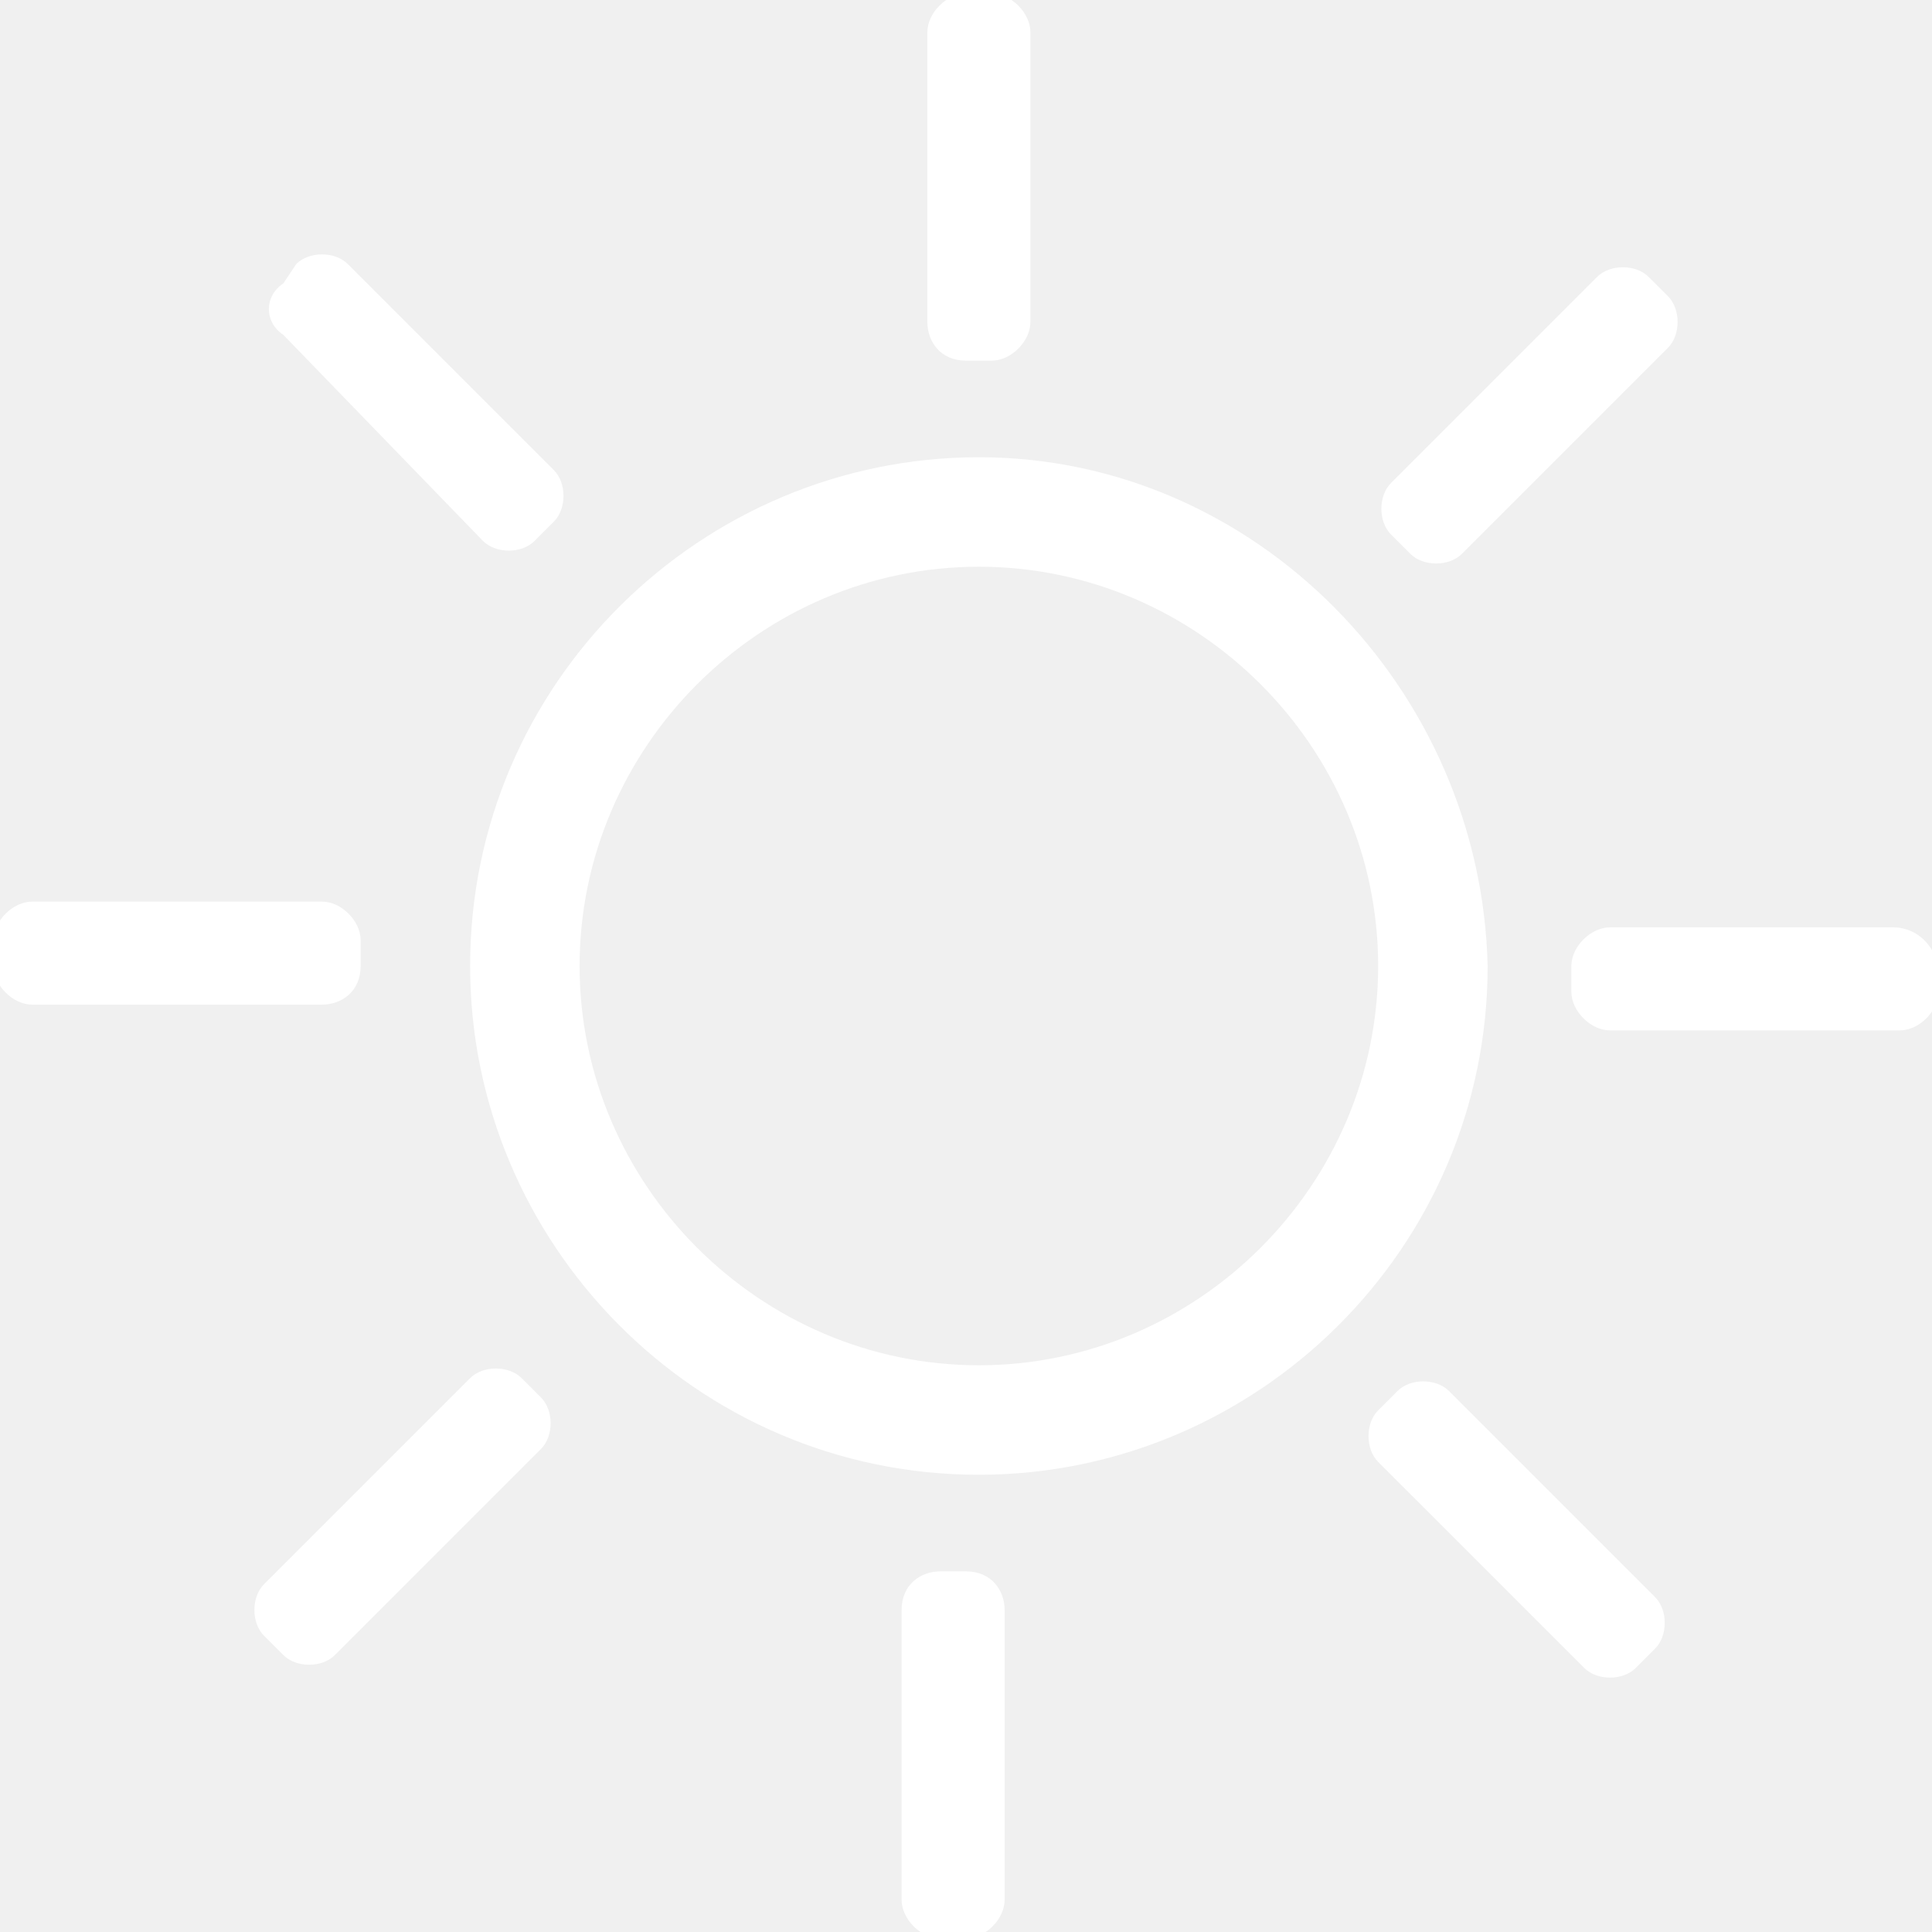
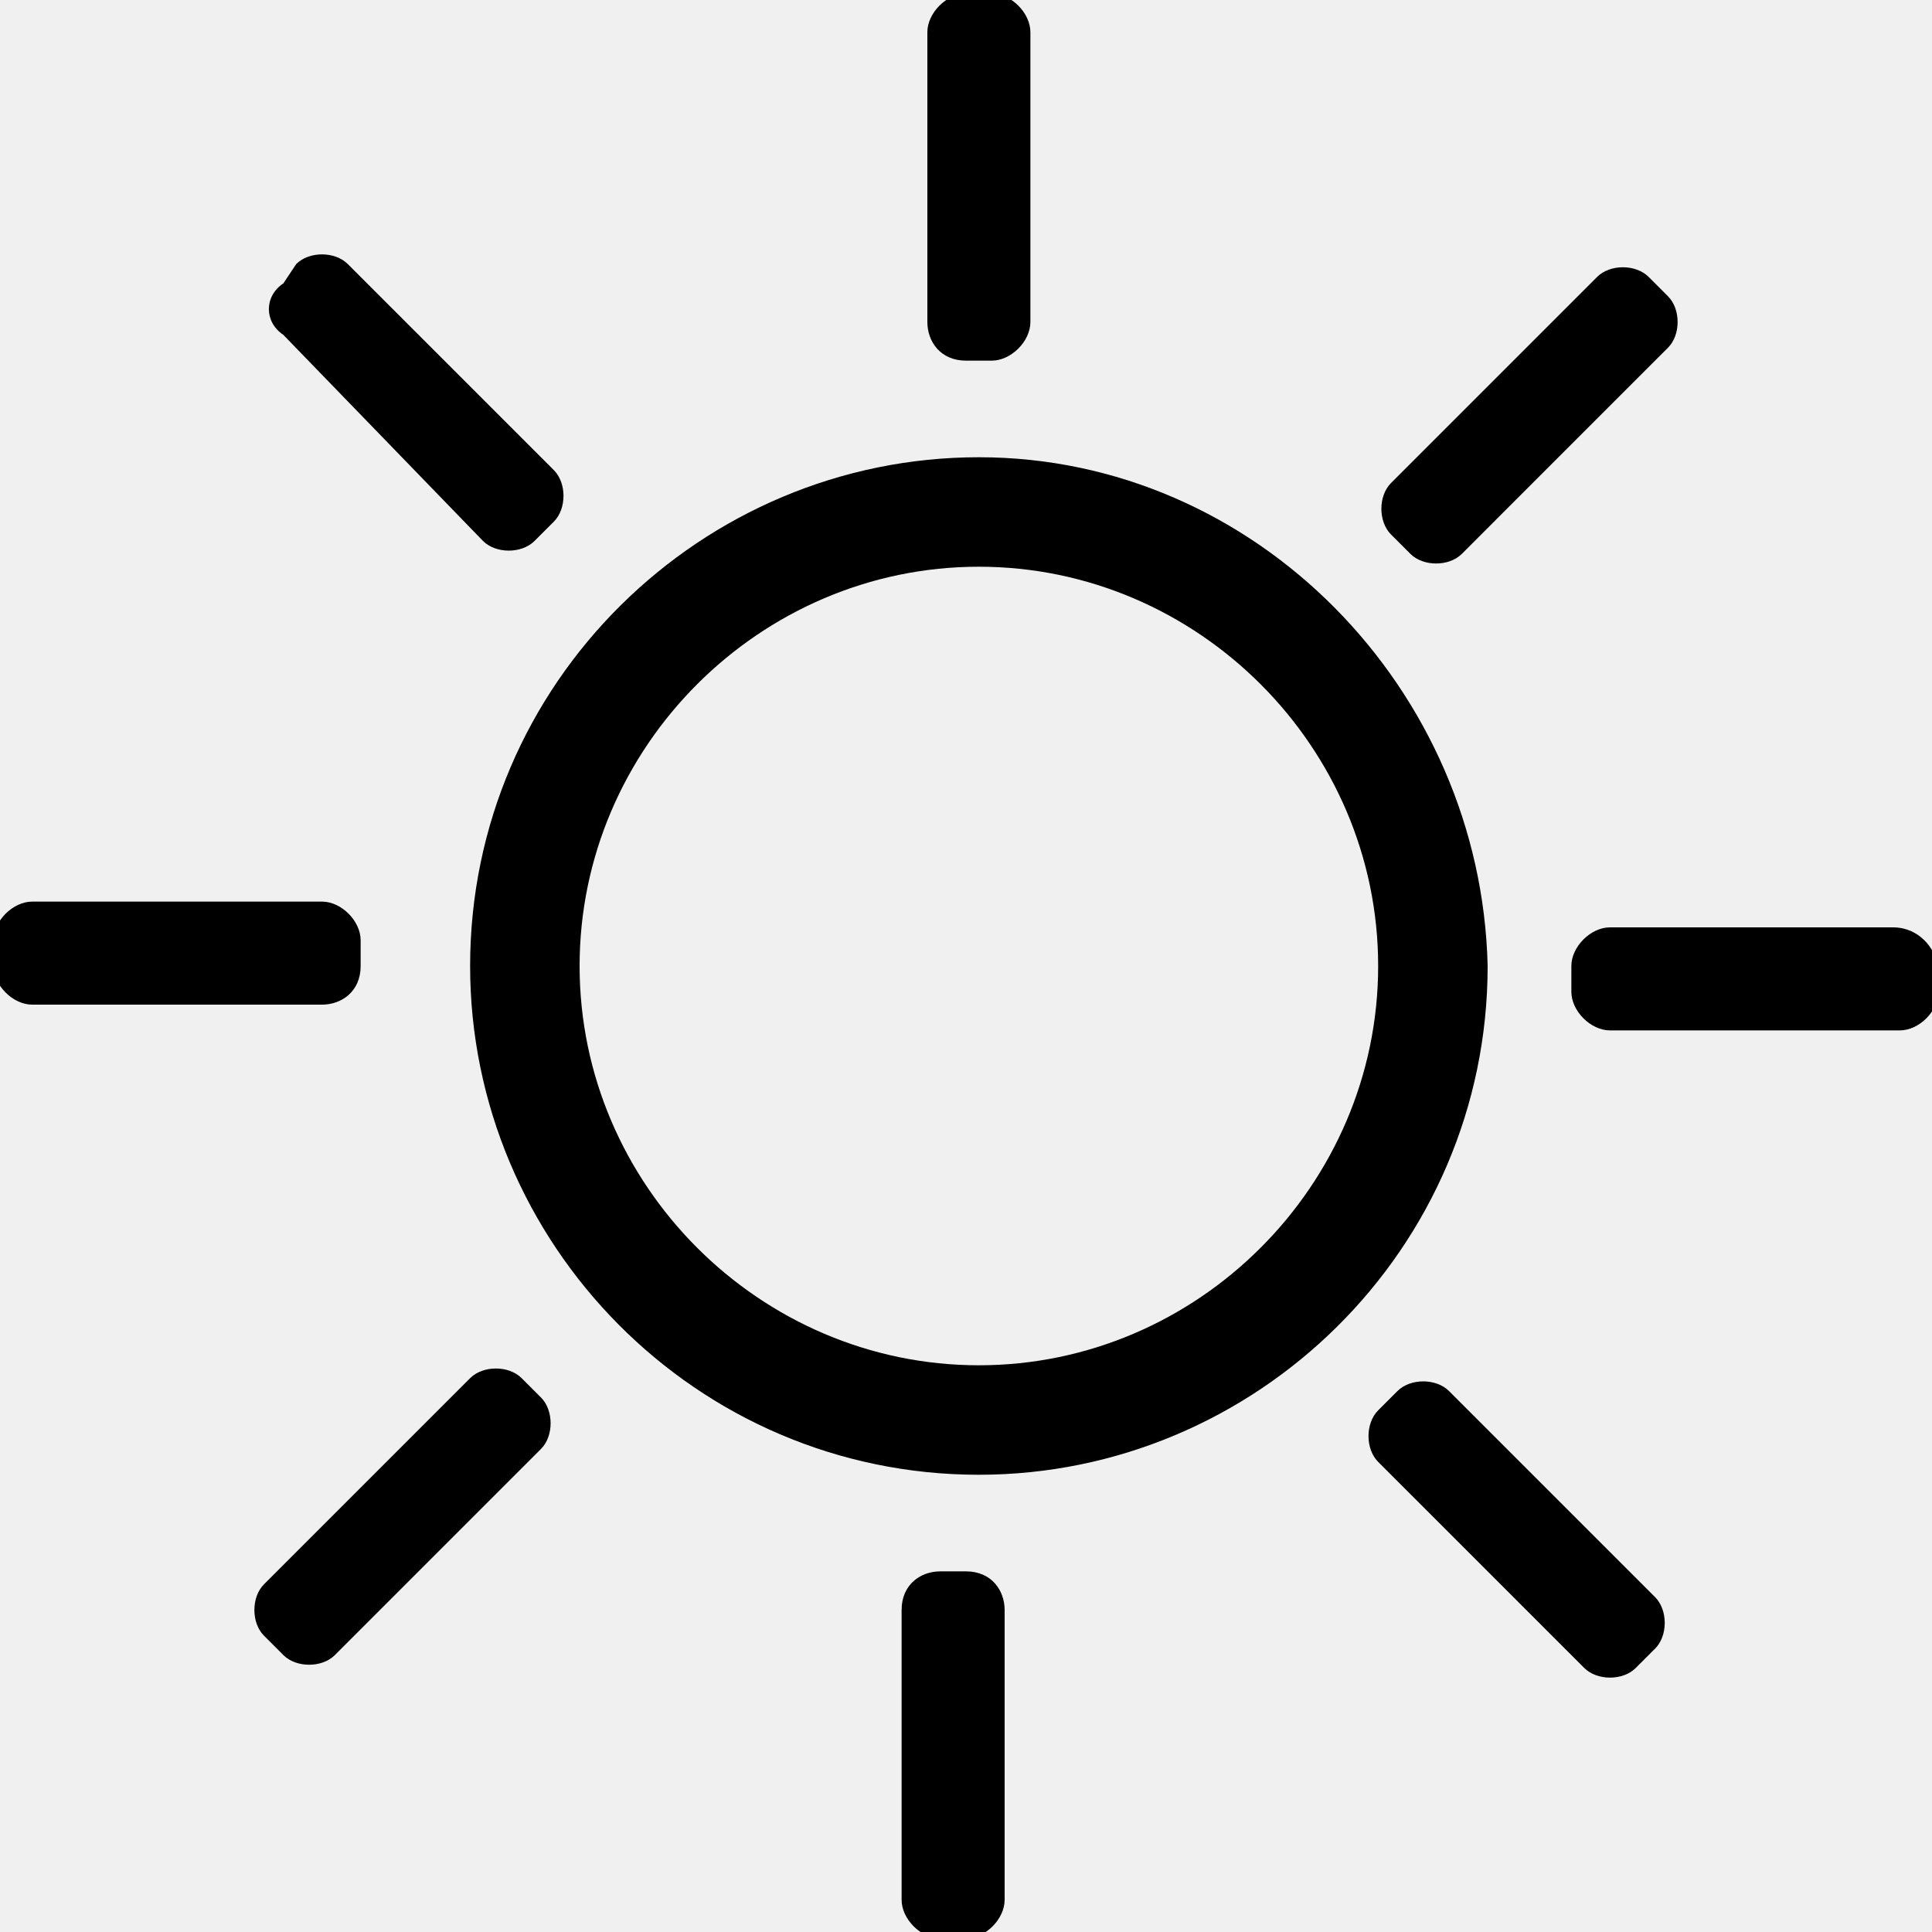
- <svg xmlns="http://www.w3.org/2000/svg" version="1.2" baseProfile="tiny" id="icon-light" x="0px" y="0px" width="20px" height="20px" viewBox="0 0 30 30" overflow="visible" xml:space="preserve">
+ <svg xmlns="http://www.w3.org/2000/svg" version="1.2" baseProfile="tiny" id="icon-light" x="0px" y="0px" width="100%" height="100%" viewBox="0 0 30 30" overflow="visible" xml:space="preserve">
  <g>
-     <path fill="#FFFFFF" d="M5.6,15v-0.4c0-0.3-0.3-0.6-0.6-0.6l-4.5,0c-0.3,0-0.6,0.3-0.6,0.6V15c0,0.3,0.3,0.6,0.6,0.6l4.5,0   C5.3,15.6,5.6,15.4,5.6,15z" />
-     <path fill="#FFFFFF" d="M7.5,8.4c0.2,0.2,0.6,0.2,0.8,0l0.3-0.3c0.2-0.2,0.2-0.6,0-0.8L5.4,4.1c-0.2-0.2-0.6-0.2-0.8,0L4.4,4.4   C4.1,4.6,4.1,5,4.4,5.2L7.5,8.4z" />
-     <path fill="#FFFFFF" d="M15,5.6h0.4c0.3,0,0.6-0.3,0.6-0.6l0-4.5c0-0.3-0.3-0.6-0.6-0.6H15c-0.3,0-0.6,0.3-0.6,0.6l0,4.5   C14.4,5.3,14.6,5.6,15,5.6z" />
-     <path fill="#FFFFFF" d="M21.9,8.6c0.2,0.2,0.6,0.2,0.8,0l3.2-3.2c0.2-0.2,0.2-0.6,0-0.8l-0.3-0.3c-0.2-0.2-0.6-0.2-0.8,0l-3.2,3.2   c-0.2,0.2-0.2,0.6,0,0.8L21.9,8.6z" />
-     <path fill="#FFFFFF" d="M22.5,21.6c-0.2-0.2-0.6-0.2-0.8,0l-0.3,0.3c-0.2,0.2-0.2,0.6,0,0.8l3.2,3.2c0.2,0.2,0.6,0.2,0.8,0l0.3-0.3   c0.2-0.2,0.2-0.6,0-0.8L22.5,21.6z" />
-     <path fill="#FFFFFF" d="M15.2,7.1c-4.3,0-7.9,3.5-7.9,7.9c0,4.3,3.5,7.9,7.9,7.9c4.3,0,7.9-3.5,7.9-7.9C23,10.7,19.5,7.1,15.2,7.1z    M15.2,21.2c-3.4,0-6.2-2.8-6.2-6.2s2.8-6.2,6.2-6.2c3.4,0,6.2,2.8,6.2,6.2C21.4,18.4,18.6,21.2,15.2,21.2z" />
-     <path fill="#FFFFFF" d="M29.4,14.4H25c-0.3,0-0.6,0.3-0.6,0.6v0.4c0,0.3,0.3,0.6,0.6,0.6h4.5c0.3,0,0.6-0.3,0.6-0.6V15   C30,14.6,29.7,14.4,29.4,14.4z" />
-     <path fill="#FFFFFF" d="M15,24.4h-0.4c-0.3,0-0.6,0.2-0.6,0.6v4.5c0,0.3,0.3,0.6,0.6,0.6l0.4,0c0.3,0,0.6-0.3,0.6-0.6V25   C15.6,24.7,15.4,24.4,15,24.4z" />
-     <path fill="#FFFFFF" d="M8.1,21.4c-0.2-0.2-0.6-0.2-0.8,0l-3.2,3.2c-0.2,0.2-0.2,0.6,0,0.8l0.3,0.3c0.2,0.2,0.6,0.2,0.8,0l3.2-3.2   c0.2-0.2,0.2-0.6,0-0.8L8.1,21.4z" />
+     <path fill="currentColor" d="M5.6,15v-0.4c0-0.3-0.3-0.6-0.6-0.6l-4.5,0c-0.3,0-0.6,0.3-0.6,0.6V15c0,0.3,0.3,0.6,0.6,0.6l4.5,0   C5.3,15.6,5.6,15.4,5.6,15z" />
+     <path fill="currentColor" d="M7.5,8.4c0.2,0.2,0.6,0.2,0.8,0l0.3-0.3c0.2-0.2,0.2-0.6,0-0.8L5.4,4.1c-0.2-0.2-0.6-0.2-0.8,0L4.4,4.4   C4.1,4.6,4.1,5,4.4,5.2L7.5,8.4z" />
+     <path fill="currentColor" d="M15,5.6h0.4c0.3,0,0.6-0.3,0.6-0.6l0-4.5c0-0.3-0.3-0.6-0.6-0.6H15c-0.3,0-0.6,0.3-0.6,0.6l0,4.5   C14.4,5.3,14.6,5.6,15,5.6z" />
+     <path fill="currentColor" d="M21.9,8.6c0.2,0.2,0.6,0.2,0.8,0l3.2-3.2c0.2-0.2,0.2-0.6,0-0.8l-0.3-0.3c-0.2-0.2-0.6-0.2-0.8,0l-3.2,3.2   c-0.2,0.2-0.2,0.6,0,0.8L21.9,8.6z" />
+     <path fill="currentColor" d="M22.5,21.6c-0.2-0.2-0.6-0.2-0.8,0l-0.3,0.3c-0.2,0.2-0.2,0.6,0,0.8l3.2,3.2c0.2,0.2,0.6,0.2,0.8,0l0.3-0.3   c0.2-0.2,0.2-0.6,0-0.8L22.5,21.6z" />
+     <path fill="currentColor" d="M15.2,7.1c-4.3,0-7.9,3.5-7.9,7.9c0,4.3,3.5,7.9,7.9,7.9c4.3,0,7.9-3.5,7.9-7.9C23,10.7,19.5,7.1,15.2,7.1z    M15.2,21.2c-3.4,0-6.2-2.8-6.2-6.2s2.8-6.2,6.2-6.2c3.4,0,6.2,2.8,6.2,6.2C21.4,18.4,18.6,21.2,15.2,21.2z" />
+     <path fill="currentColor" d="M29.4,14.4H25c-0.3,0-0.6,0.3-0.6,0.6v0.4c0,0.3,0.3,0.6,0.6,0.6h4.5c0.3,0,0.6-0.3,0.6-0.6V15   C30,14.6,29.7,14.4,29.4,14.4z" />
+     <path fill="currentColor" d="M15,24.4h-0.4c-0.3,0-0.6,0.2-0.6,0.6v4.5c0,0.3,0.3,0.6,0.6,0.6l0.4,0c0.3,0,0.6-0.3,0.6-0.6V25   C15.6,24.7,15.4,24.4,15,24.4z" />
+     <path fill="currentColor" d="M8.1,21.4c-0.2-0.2-0.6-0.2-0.8,0l-3.2,3.2c-0.2,0.2-0.2,0.6,0,0.8l0.3,0.3c0.2,0.2,0.6,0.2,0.8,0l3.2-3.2   c0.2-0.2,0.2-0.6,0-0.8L8.1,21.4z" />
  </g>
</svg>
